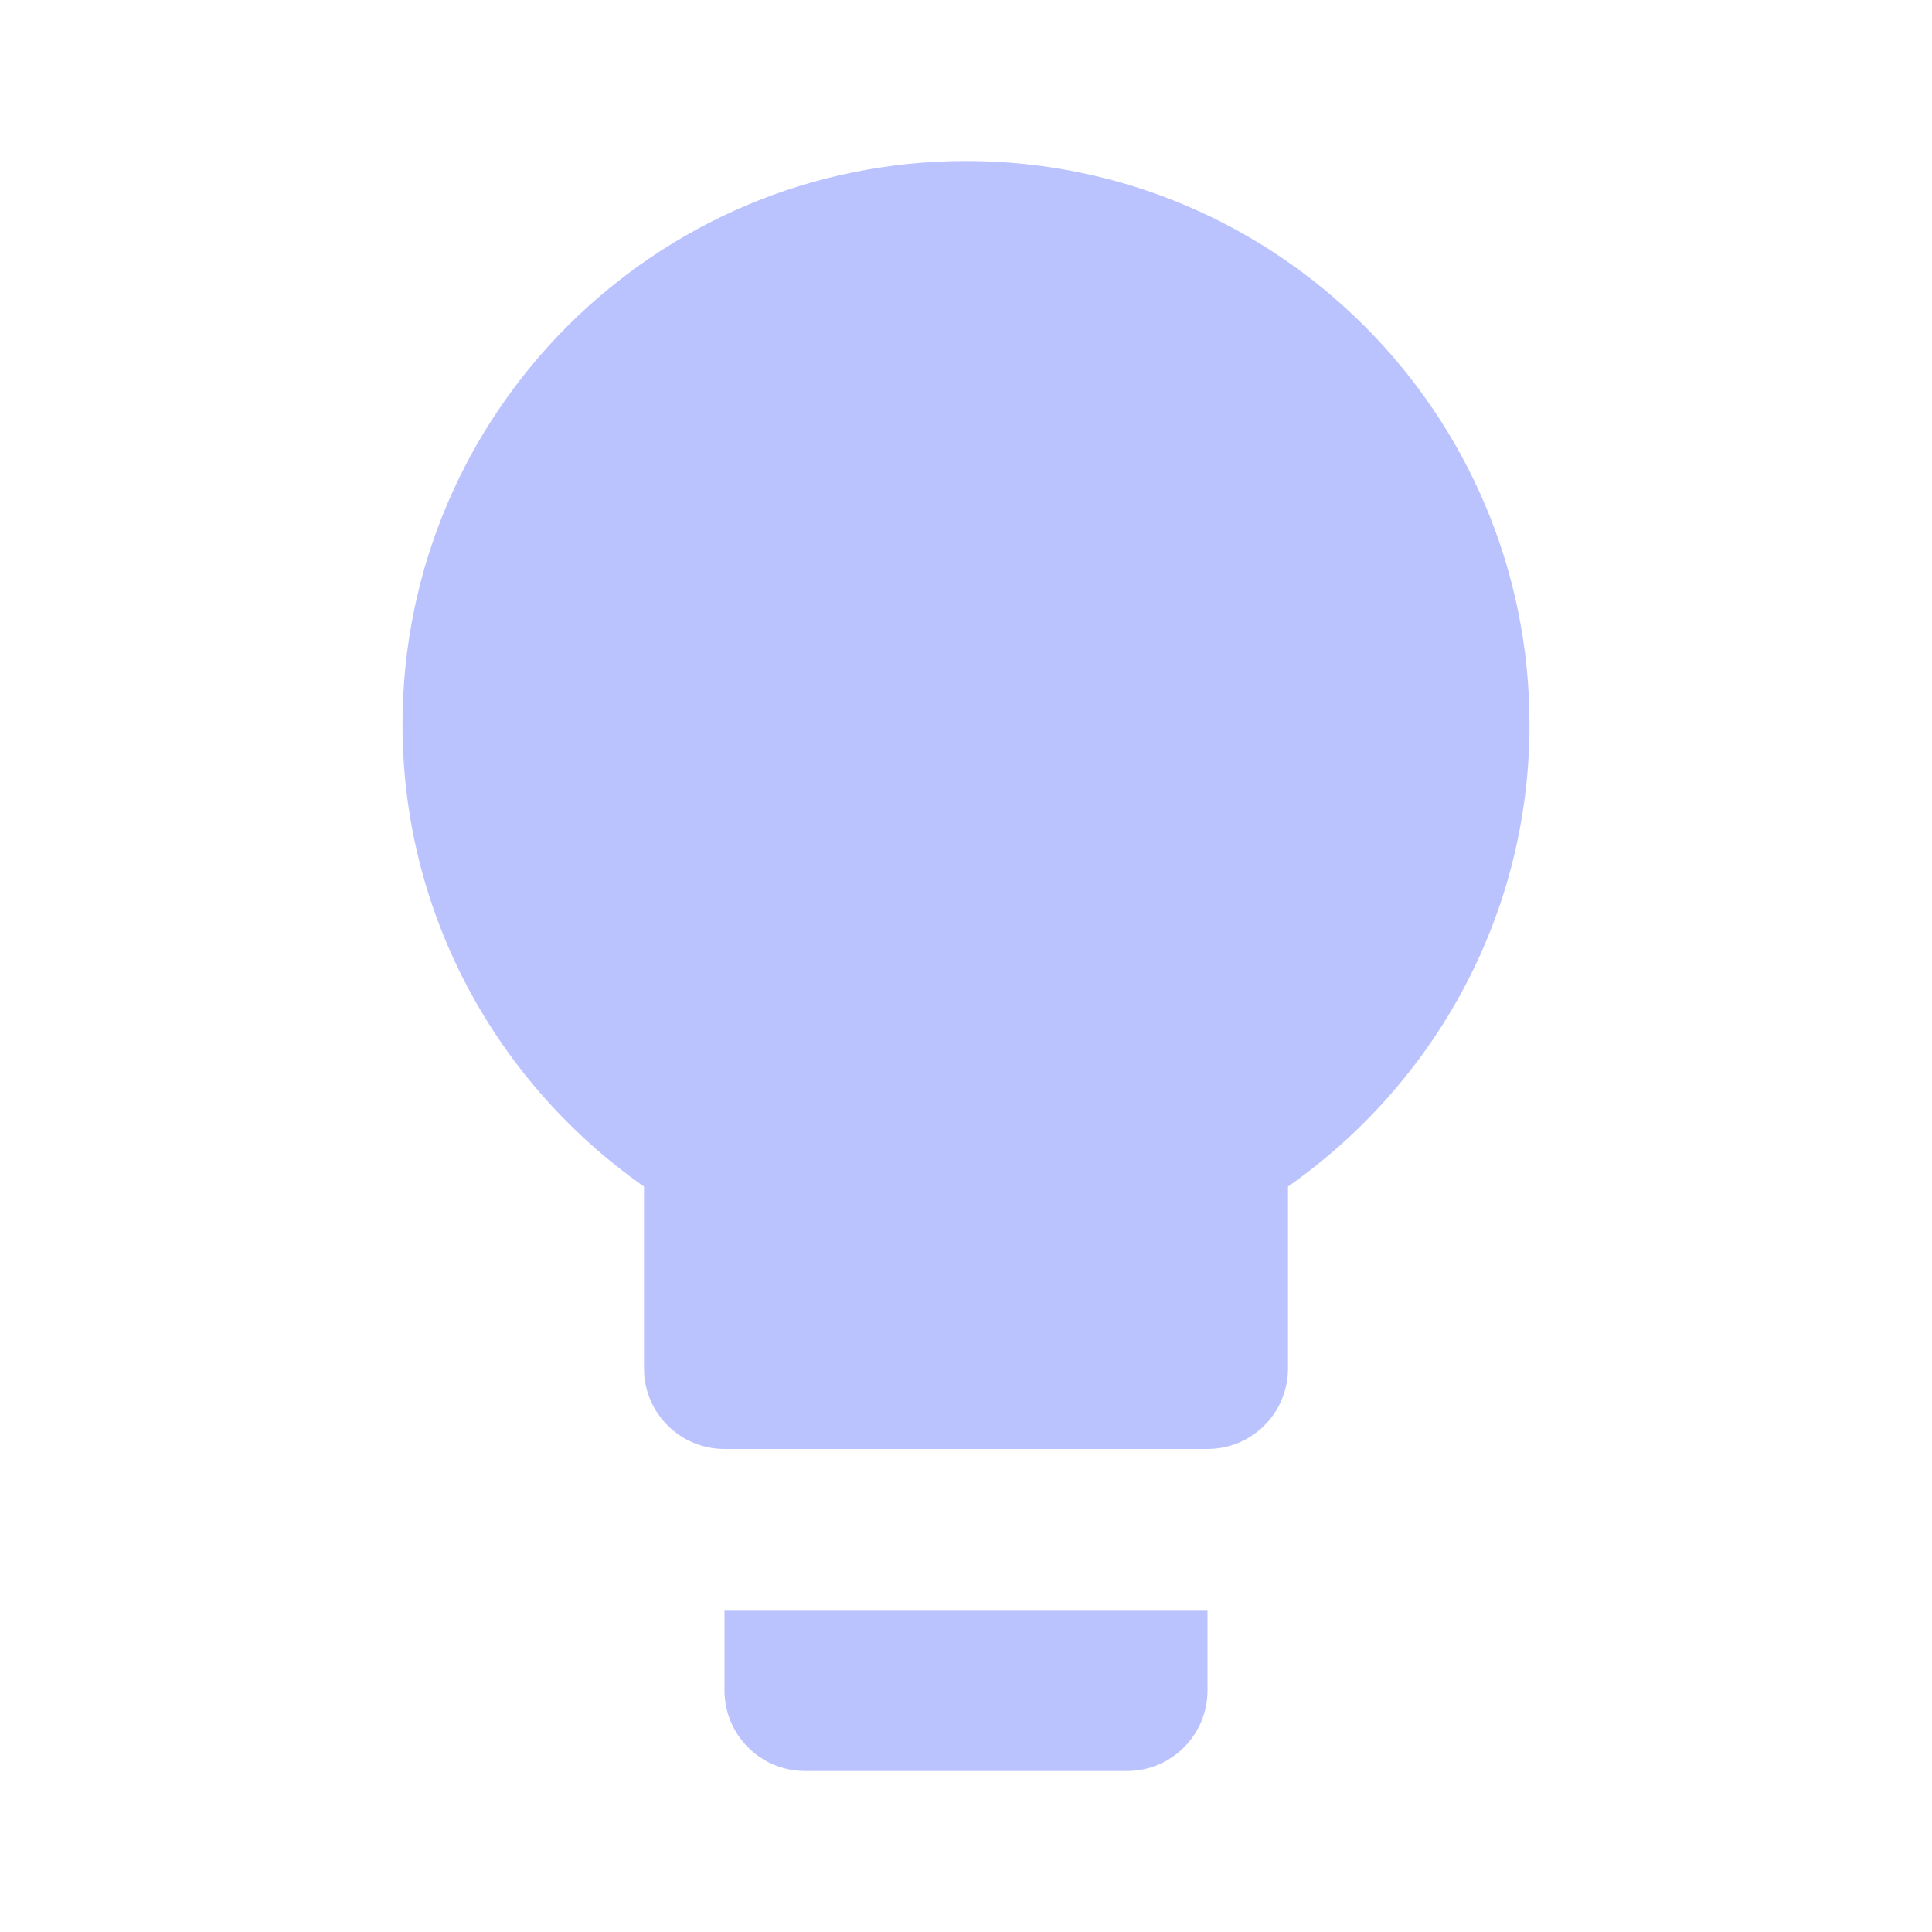
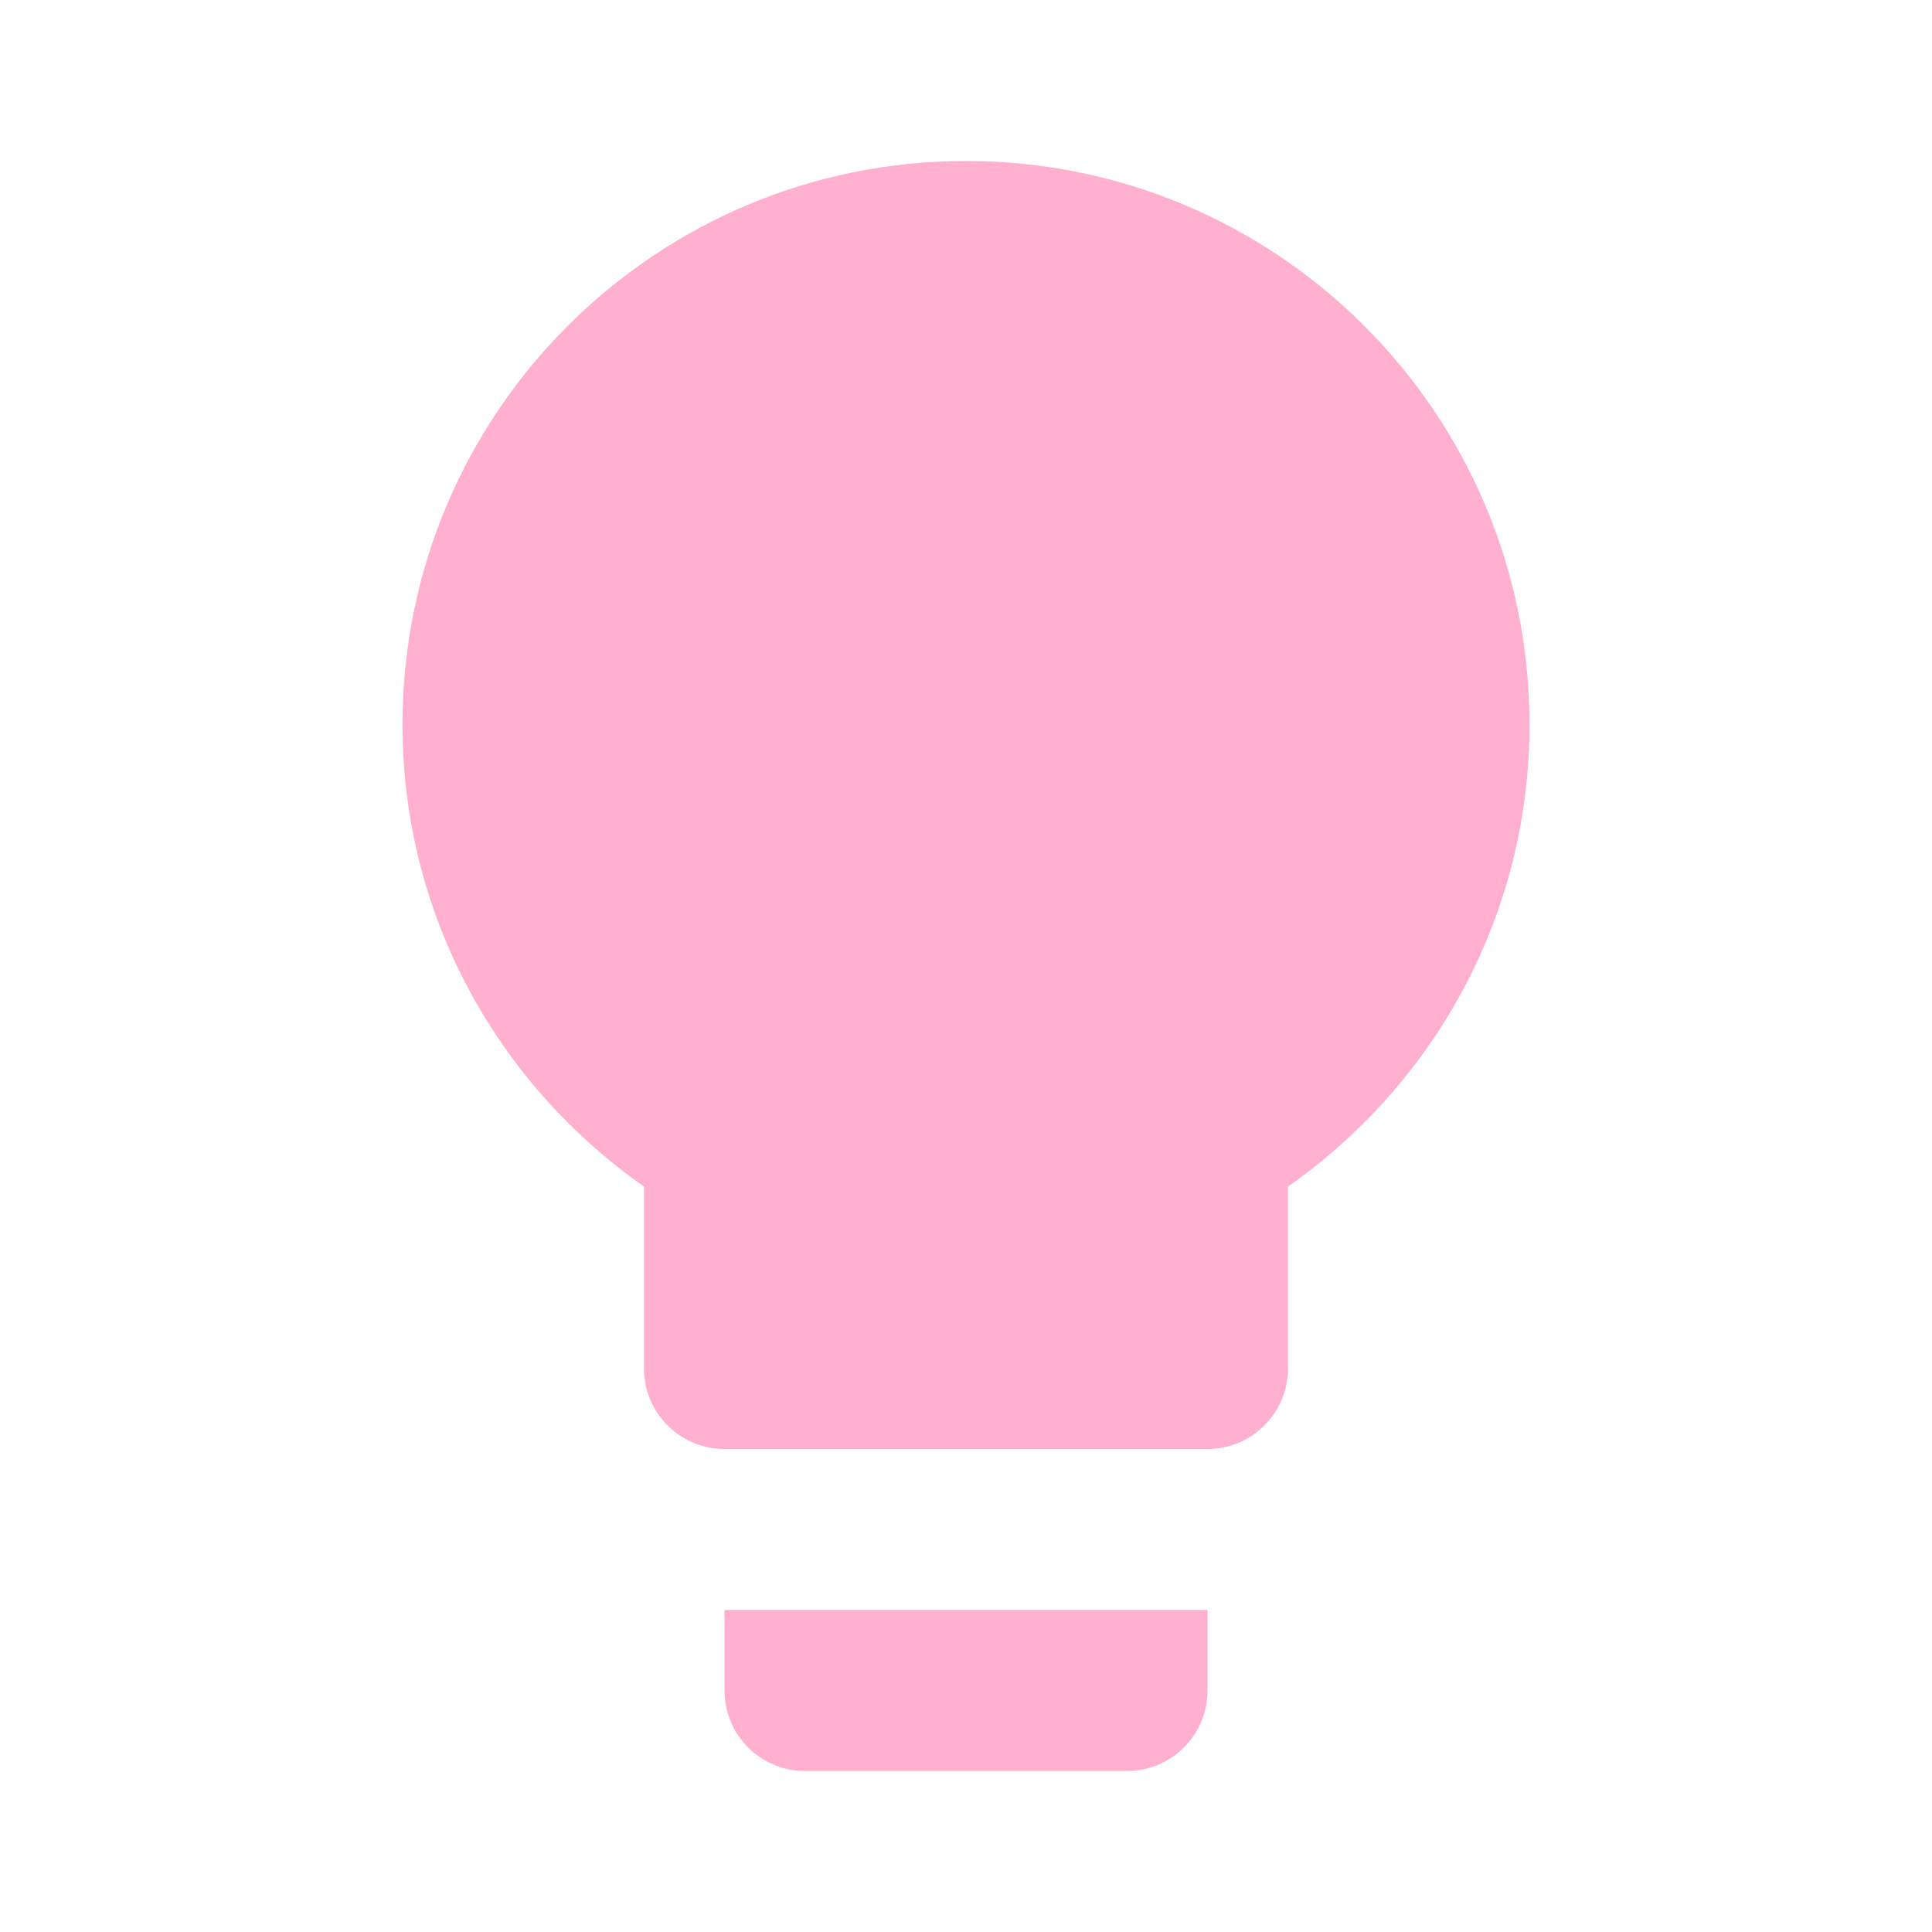
- <svg xmlns="http://www.w3.org/2000/svg" fill="#BBC3FF" preserveAspectRatio="xMidYMid meet" id="mdi-lightbulb" viewBox="0 0 24 24">
+ <svg xmlns="http://www.w3.org/2000/svg" fill="#FFB0CE" preserveAspectRatio="xMidYMid meet" id="mdi-lightbulb" viewBox="0 0 24 24">
  <path d="M12,2A7,7 0 0,0 5,9C5,11.38 6.19,13.47 8,14.74V17A1,1 0 0,0 9,18H15A1,1 0 0,0 16,17V14.74C17.81,13.47 19,11.38 19,9A7,7 0 0,0 12,2M9,21A1,1 0 0,0 10,22H14A1,1 0 0,0 15,21V20H9V21Z" />
</svg>
